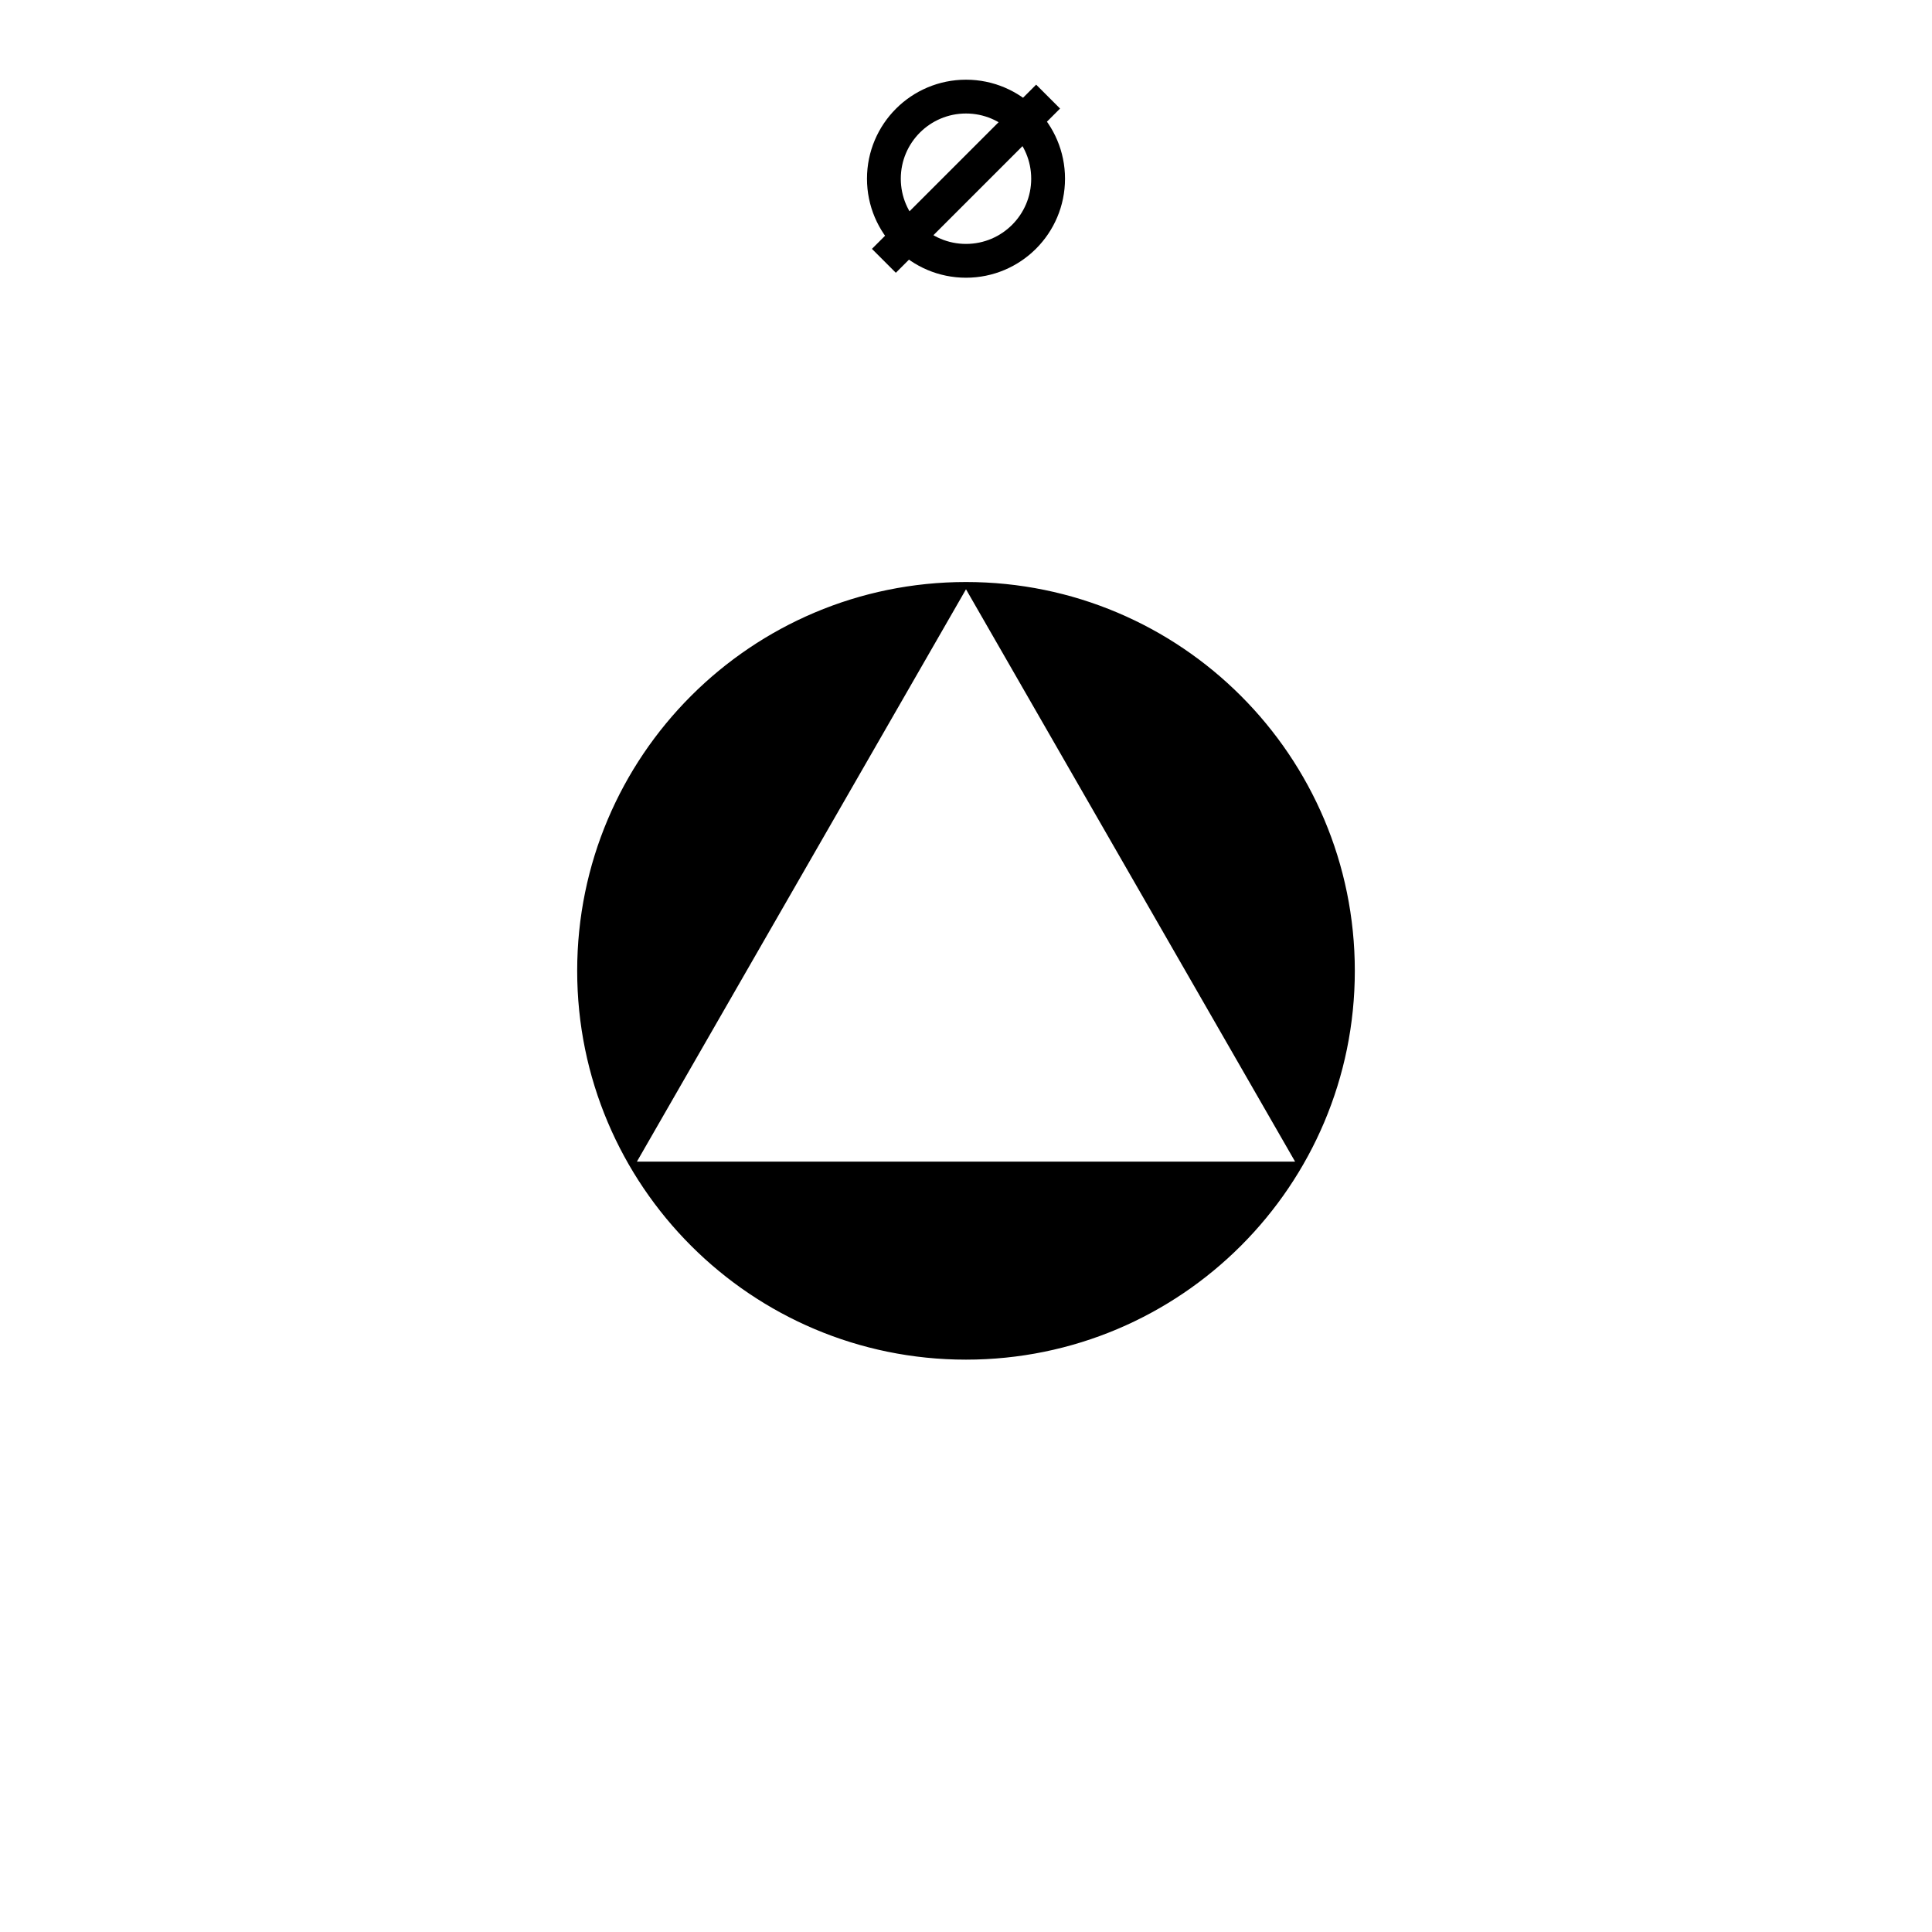
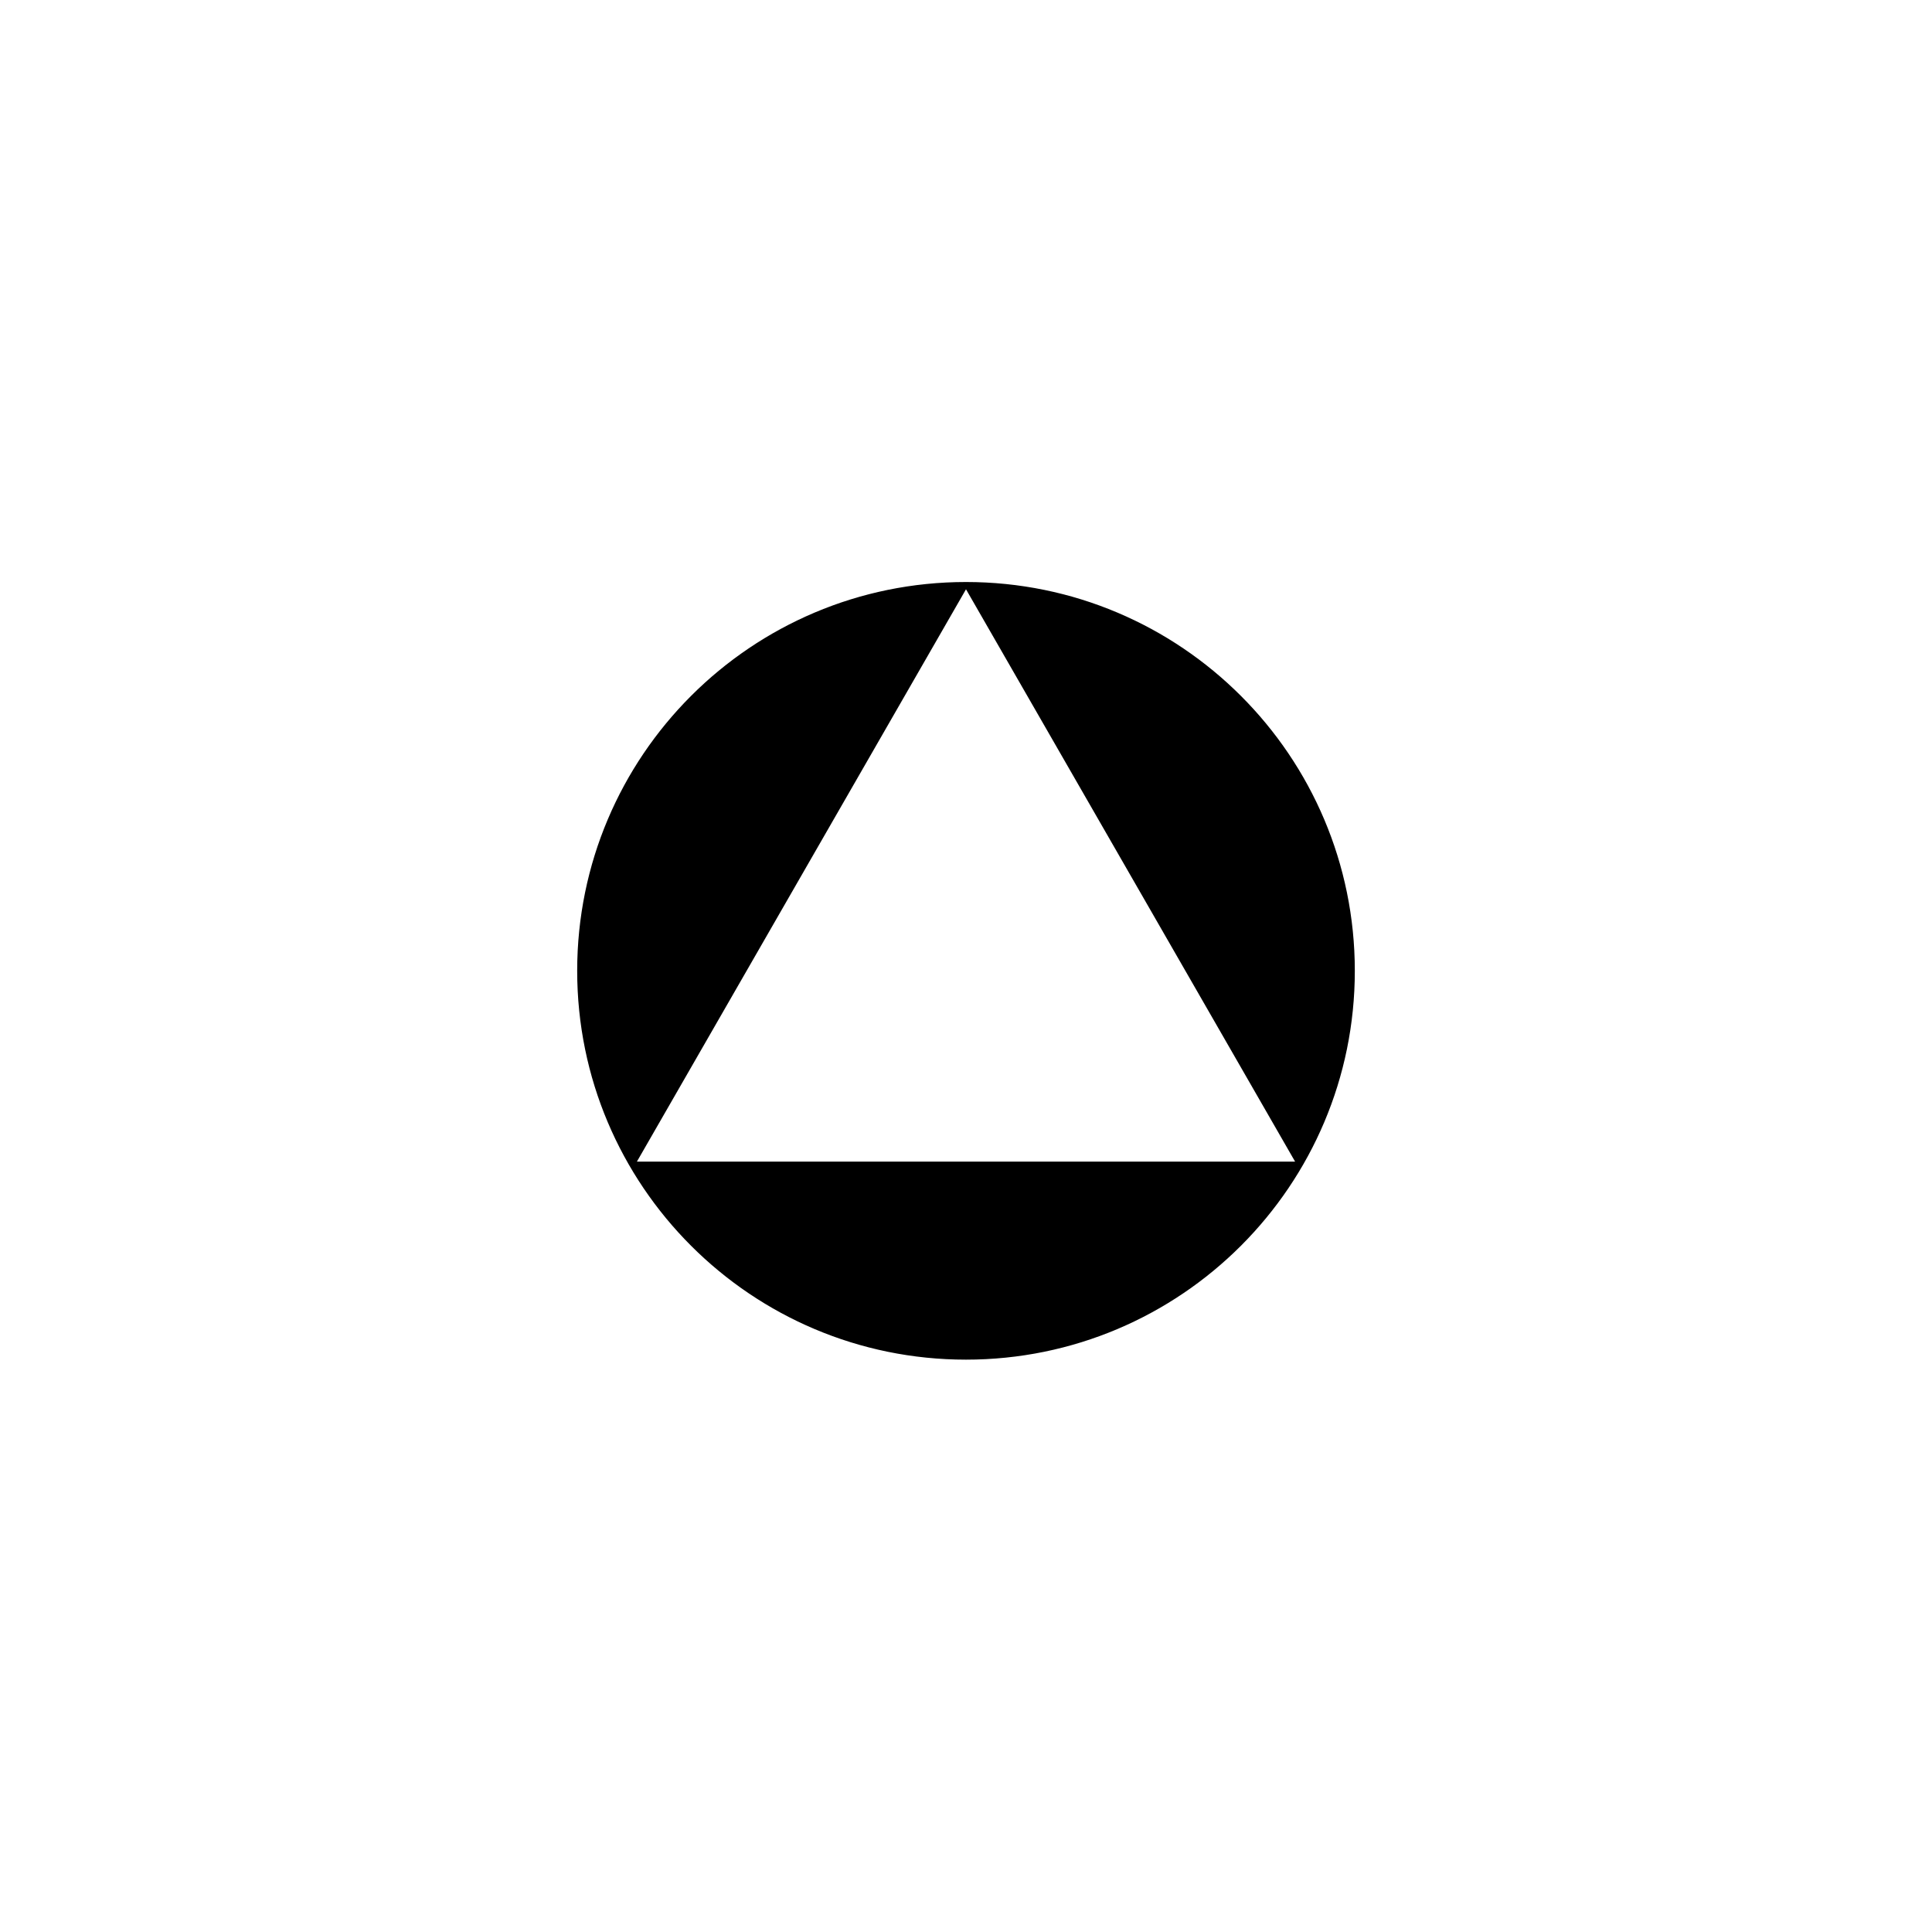
<svg height="400px" viewBox="0 0 400 400" width="400px">
  <g transform="translate(0 -29)">
    <ellipse cx="200" cy="230" rx="80" ry="80" style="fill:rgb(0,0,0);stroke:rgb(0,0,0);stroke-width:1" transform="matrix(1 0 0 1 0 0)" />
    <polygon points="200,150 269,270 131,270" style="fill:rgb(255,255,255);stroke:rgb(0,0,0);stroke-linejoin:bevel;stroke-width:1" />
  </g>
-   <g transform="translate(0 12)">
-     <ellipse cx="200" cy="25" rx="17" ry="17" style="fill:none;stroke:rgb(0,0,0);stroke-width:7" />
-     <line style="stroke:rgb(0,0,0);stroke-width:7" x1="183" x2="217" y1="42" y2="8" />
-   </g>
</svg>
